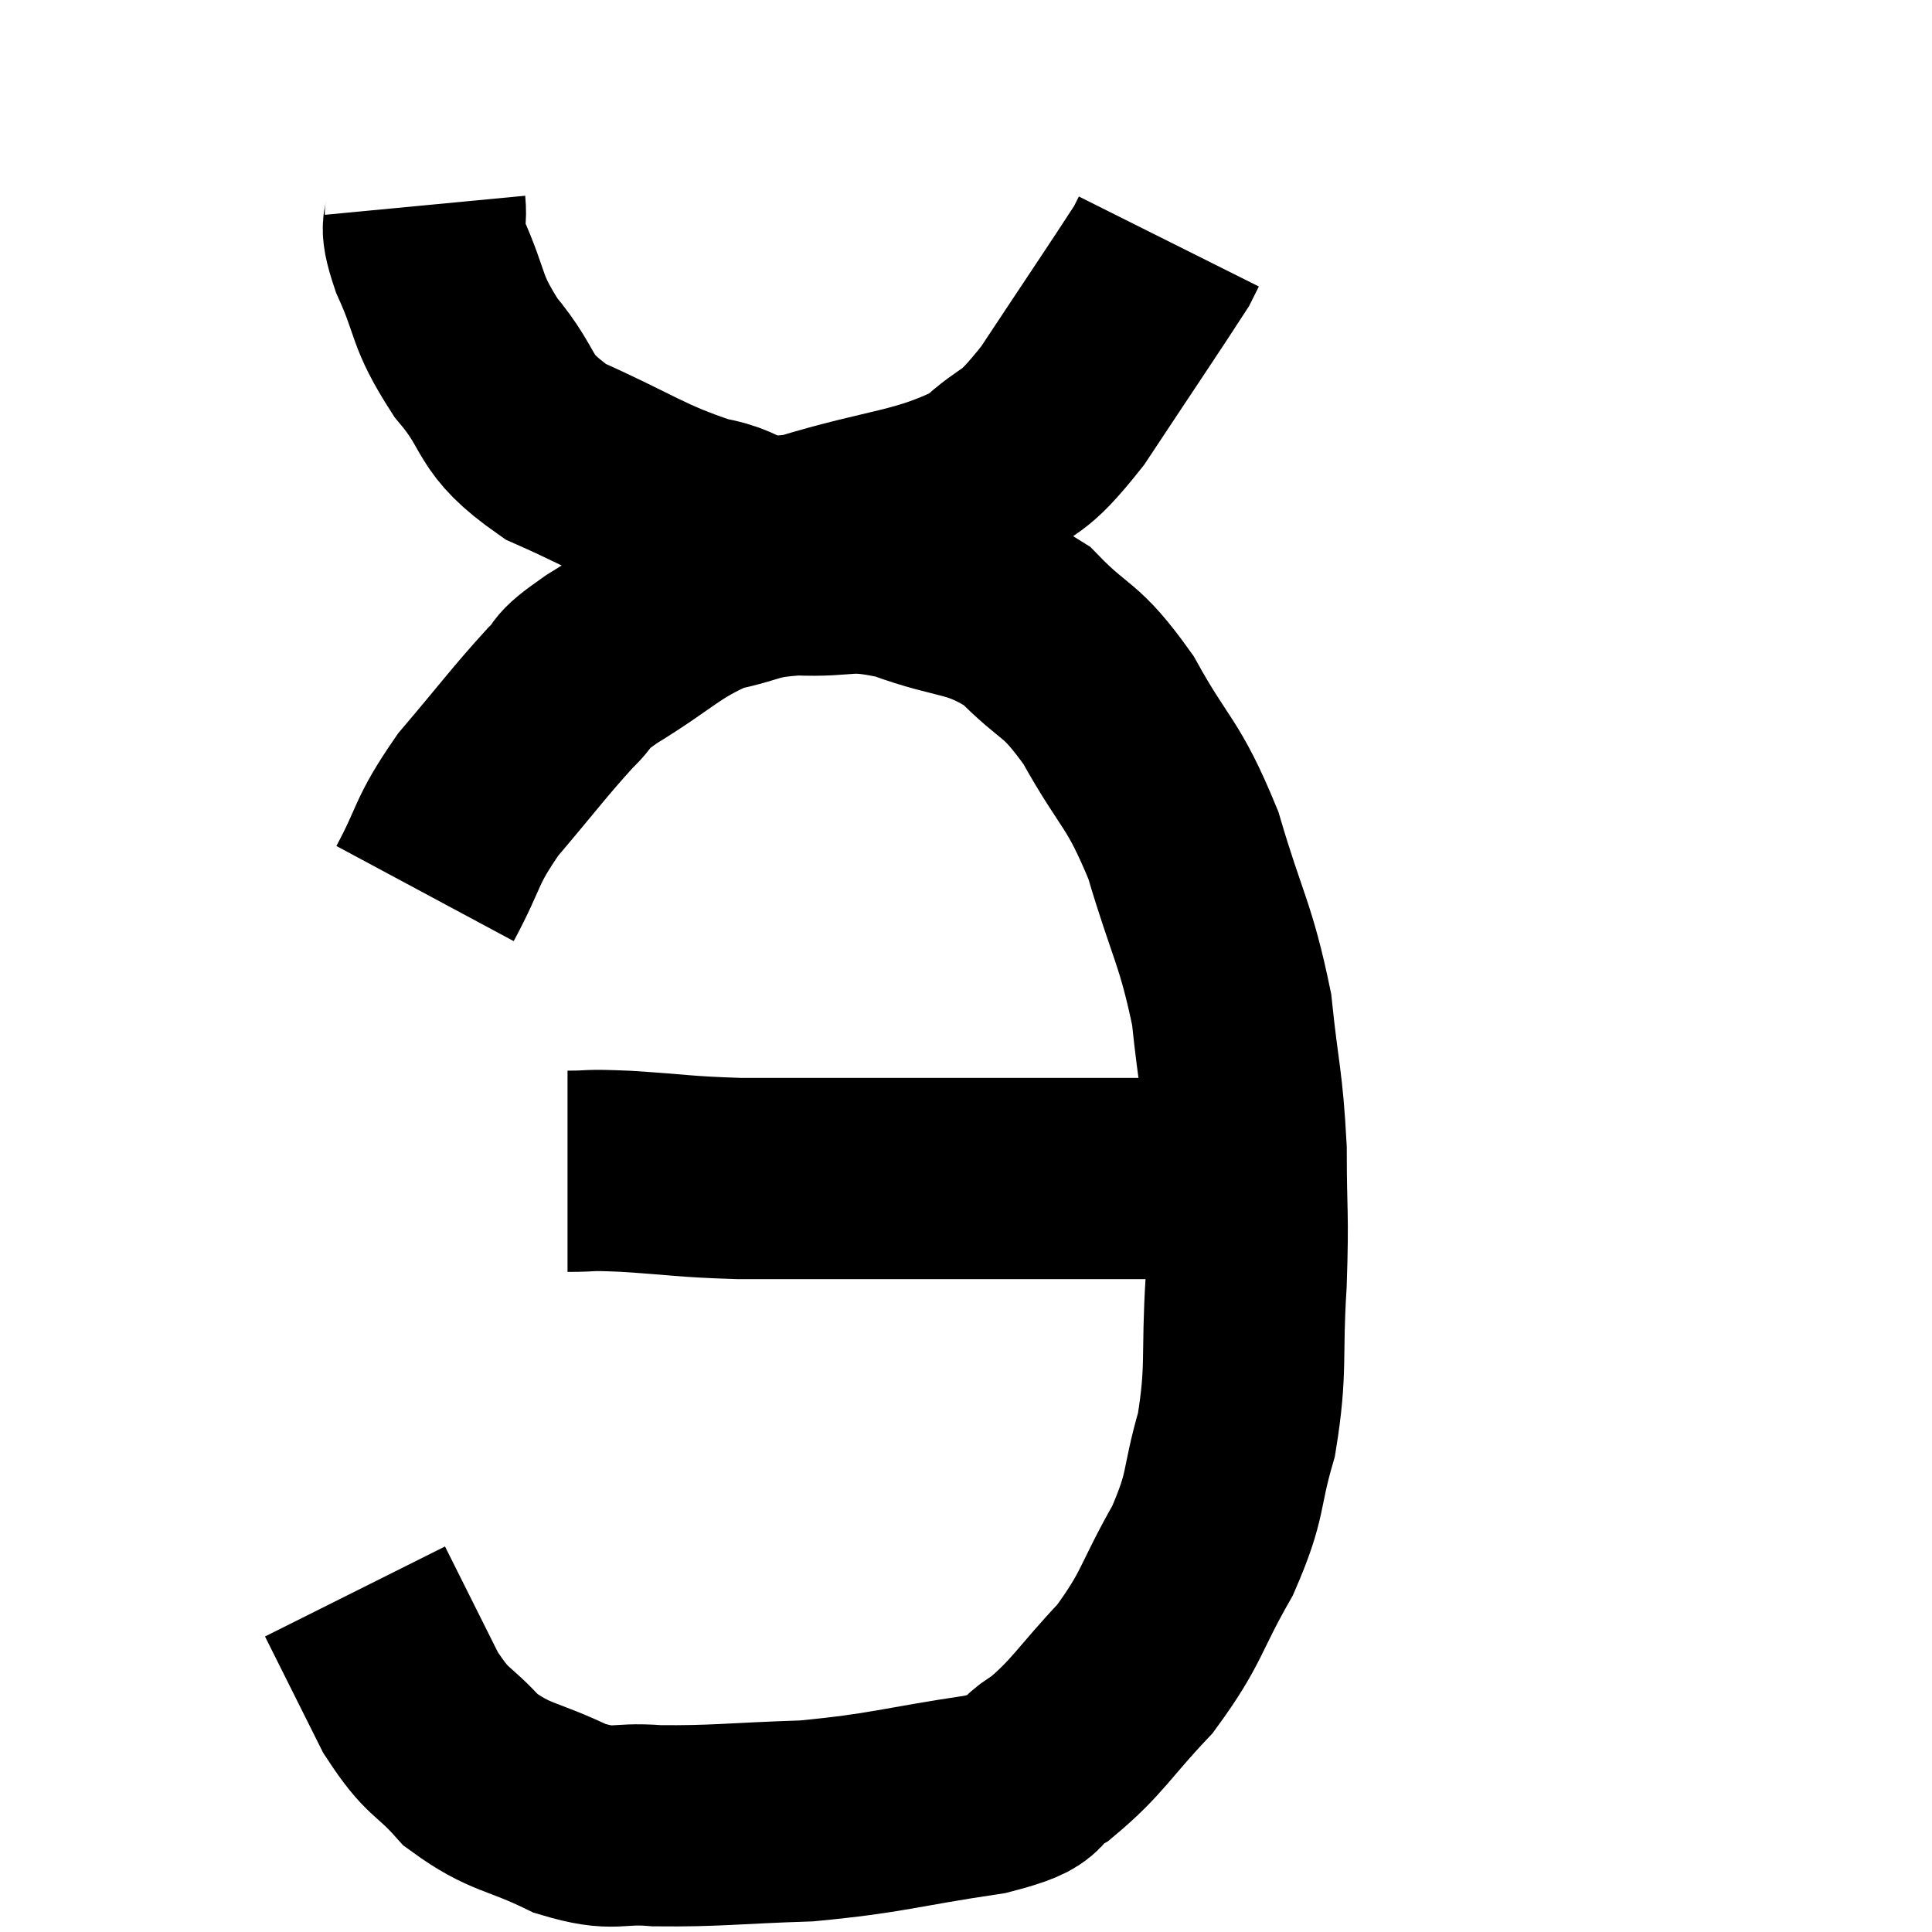
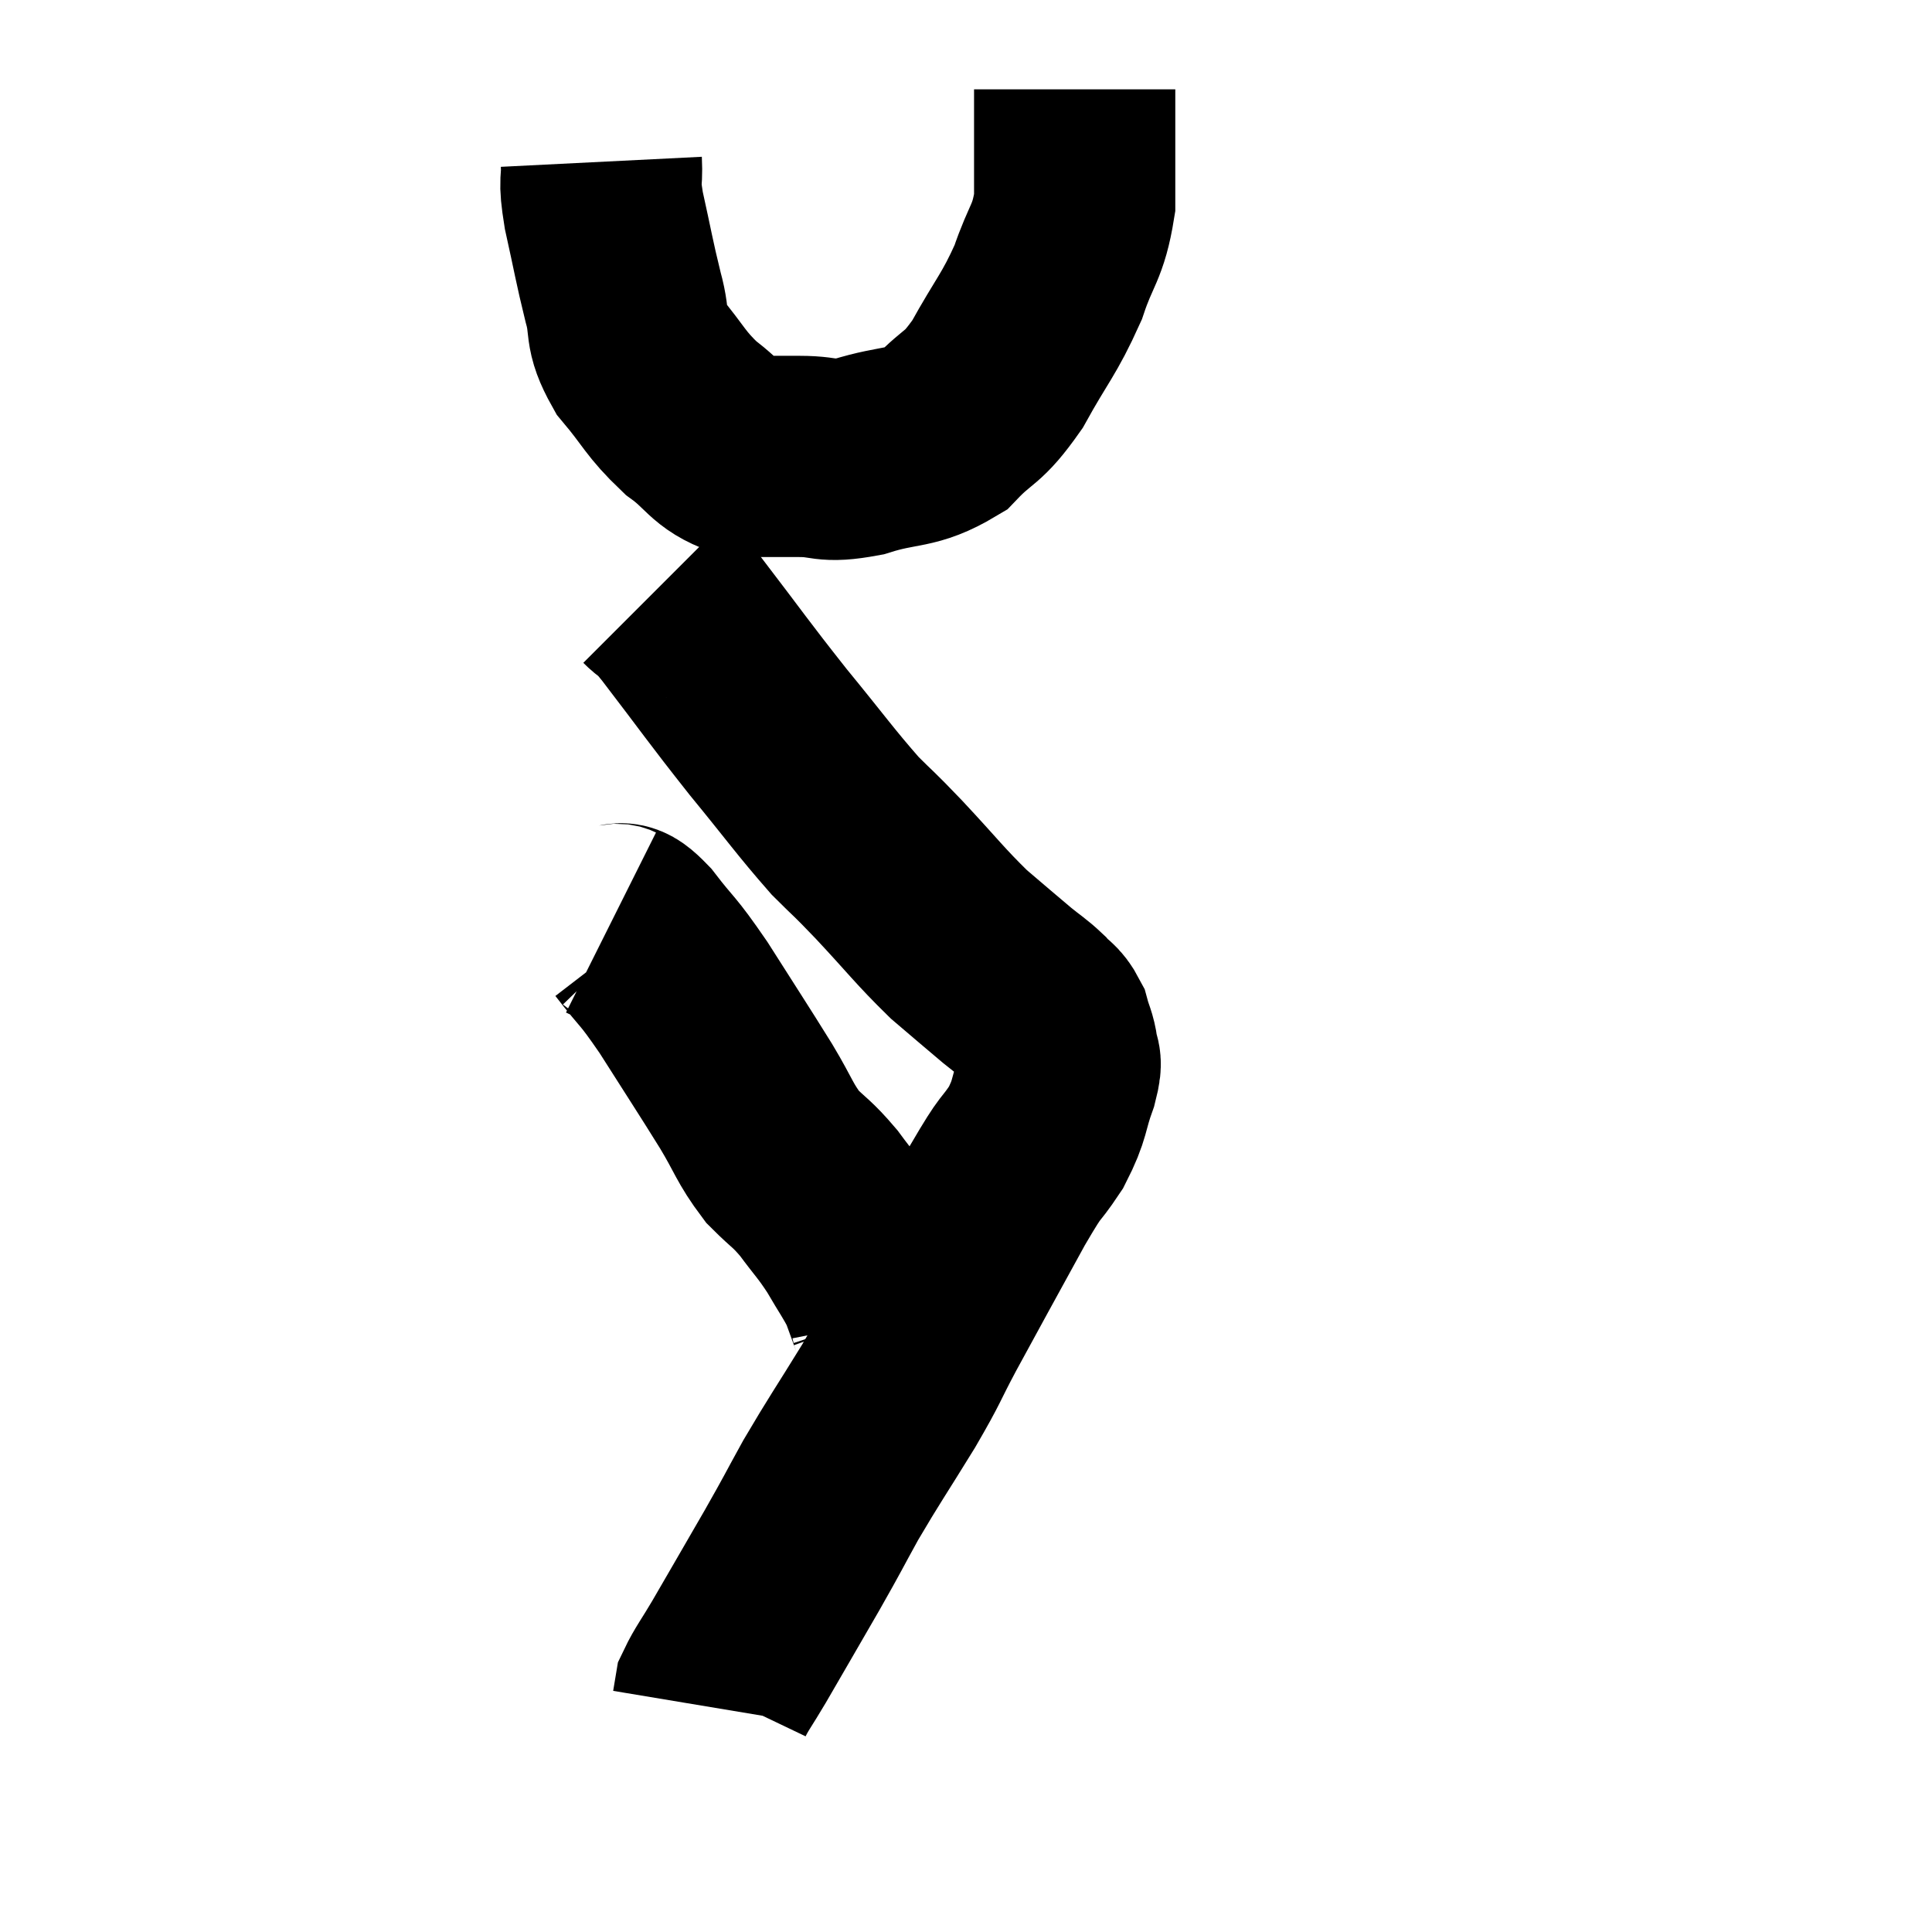
<svg xmlns="http://www.w3.org/2000/svg" width="48" height="48" viewBox="0 0 48 48">
-   <path d="M 10.56 5.1 C 10.62 5.73, 10.365 5.415, 10.68 6.36 C 11.25 7.62, 11.04 7.665, 11.82 8.88 C 12.81 10.05, 12.39 10.23, 13.8 11.22 C 15.63 12.03, 15.915 12.33, 17.46 12.84 C 18.72 13.05, 18.225 13.5, 19.98 13.26 C 22.23 12.57, 22.875 12.675, 24.48 11.88 C 25.44 10.98, 25.305 11.46, 26.4 10.08 C 27.63 8.22, 28.2 7.38, 28.86 6.36 C 28.95 6.18, 28.995 6.09, 29.04 6 C 29.04 6, 29.04 6, 29.04 6 L 29.04 6" fill="none" stroke="black" stroke-width="5" />
-   <path d="M 10.56 22.2 C 11.22 20.97, 11.04 20.955, 11.88 19.74 C 12.9 18.54, 13.155 18.18, 13.92 17.34 C 14.43 16.86, 13.995 17.04, 14.94 16.38 C 16.32 15.54, 16.485 15.225, 17.7 14.7 C 18.75 14.49, 18.615 14.355, 19.8 14.28 C 21.12 14.34, 21.015 14.085, 22.44 14.4 C 23.97 14.97, 24.225 14.73, 25.5 15.54 C 26.52 16.59, 26.565 16.275, 27.54 17.64 C 28.47 19.32, 28.635 19.14, 29.4 21 C 30 23.04, 30.21 23.19, 30.6 25.08 C 30.78 26.82, 30.87 26.865, 30.96 28.56 C 30.96 30.21, 31.02 30.09, 30.96 31.86 C 30.84 33.75, 30.99 33.975, 30.72 35.64 C 30.3 37.08, 30.51 37.065, 29.88 38.52 C 29.04 39.99, 29.145 40.17, 28.2 41.46 C 27.15 42.57, 27.03 42.9, 26.1 43.68 C 25.29 44.13, 25.995 44.19, 24.48 44.58 C 22.26 44.91, 22.08 45.045, 20.04 45.24 C 18.18 45.3, 17.79 45.375, 16.32 45.36 C 15.24 45.27, 15.315 45.525, 14.16 45.18 C 12.93 44.58, 12.69 44.7, 11.7 43.98 C 10.95 43.14, 10.905 43.38, 10.2 42.3 C 9.54 40.98, 9.225 40.35, 8.88 39.66 L 8.82 39.54" fill="none" stroke="black" stroke-width="5" />
-   <path d="M 14.1 29.1 C 14.82 29.1, 14.475 29.055, 15.54 29.1 C 16.95 29.19, 16.95 29.235, 18.36 29.28 C 19.77 29.28, 20.16 29.28, 21.18 29.28 C 21.81 29.28, 21.495 29.28, 22.44 29.28 C 23.7 29.28, 23.895 29.28, 24.96 29.28 C 25.83 29.28, 25.965 29.28, 26.7 29.28 C 27.3 29.28, 27.45 29.28, 27.9 29.28 C 28.2 29.28, 28.23 29.28, 28.5 29.28 C 28.74 29.28, 28.71 29.28, 28.98 29.28 C 29.28 29.28, 29.235 29.28, 29.58 29.28 C 29.97 29.28, 30.09 29.28, 30.36 29.28 C 30.51 29.28, 30.585 29.28, 30.66 29.28 L 30.66 29.28" fill="none" stroke="black" stroke-width="5" />
+   <path d="M 14.94 4.02 C 14.97 4.62, 14.865 4.38, 15 5.22 C 15.24 6.3, 15.255 6.465, 15.48 7.38 C 15.69 8.13, 15.48 8.13, 15.9 8.88 C 16.53 9.63, 16.515 9.765, 17.16 10.38 C 17.82 10.86, 17.805 11.1, 18.48 11.34 C 19.17 11.34, 19.14 11.34, 19.86 11.34 C 20.61 11.34, 20.46 11.505, 21.36 11.34 C 22.41 11.01, 22.605 11.19, 23.46 10.68 C 24.12 9.99, 24.135 10.215, 24.78 9.3 C 25.41 8.16, 25.56 8.085, 26.04 7.02 C 26.37 6.03, 26.535 6.06, 26.7 5.04 C 26.7 3.99, 26.7 3.645, 26.7 2.94 C 26.7 2.58, 26.7 2.4, 26.7 2.22 C 26.7 2.22, 26.7 2.22, 26.7 2.22 C 26.7 2.22, 26.7 2.22, 26.7 2.22 L 26.7 2.22" fill="none" stroke="black" stroke-width="5" />
+   <path d="M 16.26 14.7 C 16.59 15.03, 16.215 14.49, 16.92 15.36 C 18 16.77, 18.06 16.89, 19.08 18.18 C 20.04 19.35, 20.25 19.665, 21 20.52 C 21.54 21.06, 21.375 20.865, 22.08 21.6 C 22.95 22.53, 23.085 22.74, 23.82 23.46 C 24.42 23.97, 24.555 24.09, 25.02 24.48 C 25.35 24.75, 25.41 24.765, 25.68 25.02 C 25.89 25.26, 25.95 25.215, 26.1 25.5 C 26.19 25.83, 26.235 25.845, 26.28 26.16 C 26.28 26.46, 26.415 26.235, 26.28 26.76 C 26.01 27.51, 26.115 27.525, 25.74 28.26 C 25.26 28.98, 25.455 28.545, 24.78 29.7 C 23.91 31.29, 23.715 31.635, 23.04 32.88 C 22.56 33.78, 22.68 33.645, 22.08 34.68 C 21.36 35.85, 21.24 36, 20.64 37.02 C 20.16 37.89, 20.25 37.755, 19.68 38.76 C 19.02 39.9, 18.84 40.215, 18.36 41.04 C 18.06 41.55, 17.925 41.715, 17.76 42.06 C 17.73 42.24, 17.715 42.33, 17.7 42.42 C 17.7 42.42, 17.7 42.42, 17.7 42.42 L 17.7 42.42" fill="none" stroke="black" stroke-width="5" />
+   <path d="M 15.18 22.92 C 15.48 23.07, 15.33 22.755, 15.78 23.22 C 16.38 24, 16.29 23.775, 16.98 24.78 C 17.76 26.01, 17.925 26.25, 18.54 27.24 C 18.99 27.99, 18.99 28.14, 19.44 28.74 C 19.89 29.19, 19.905 29.13, 20.34 29.64 C 20.76 30.21, 20.805 30.21, 21.18 30.78 C 21.51 31.35, 21.615 31.47, 21.84 31.92 C 21.96 32.25, 22.005 32.37, 22.08 32.58 C 22.11 32.67, 22.125 32.685, 22.14 32.76 C 22.14 32.82, 22.14 32.85, 22.14 32.88 C 22.14 32.88, 22.14 32.88, 22.14 32.88 C 22.14 32.88, 22.14 32.88, 22.14 32.88 L 22.14 32.88" fill="none" stroke="black" stroke-width="5" />
</svg>
